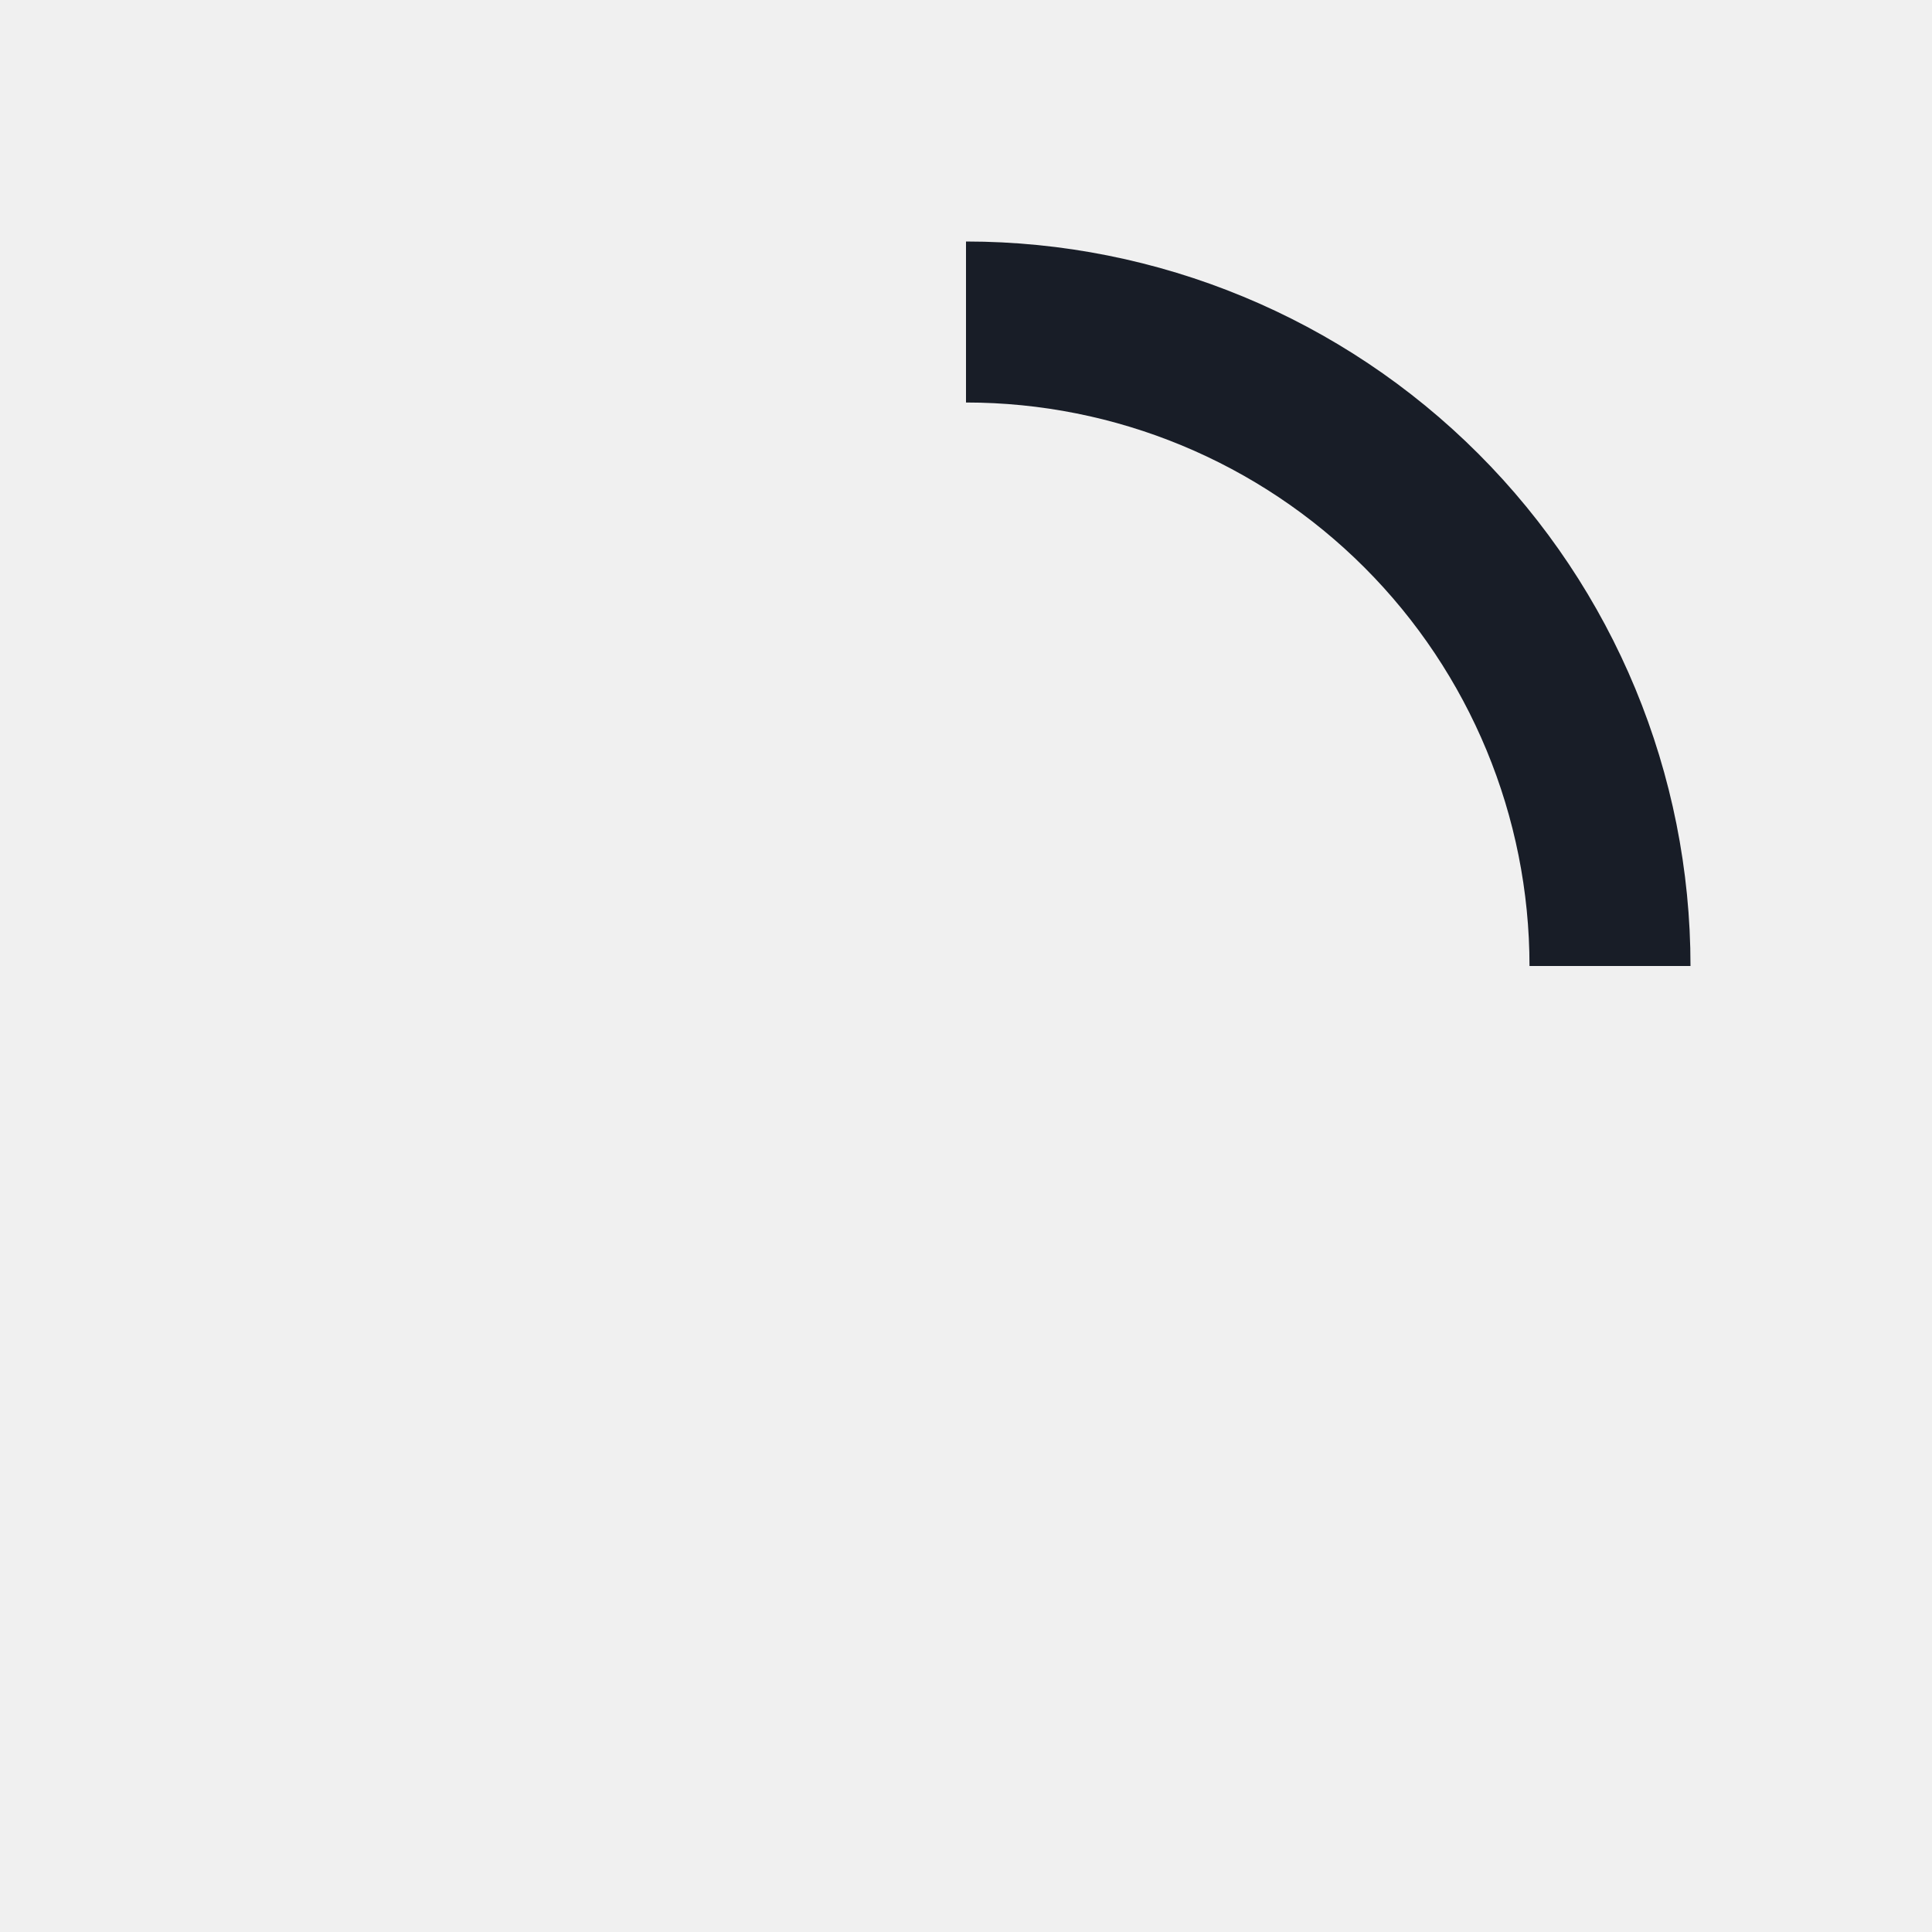
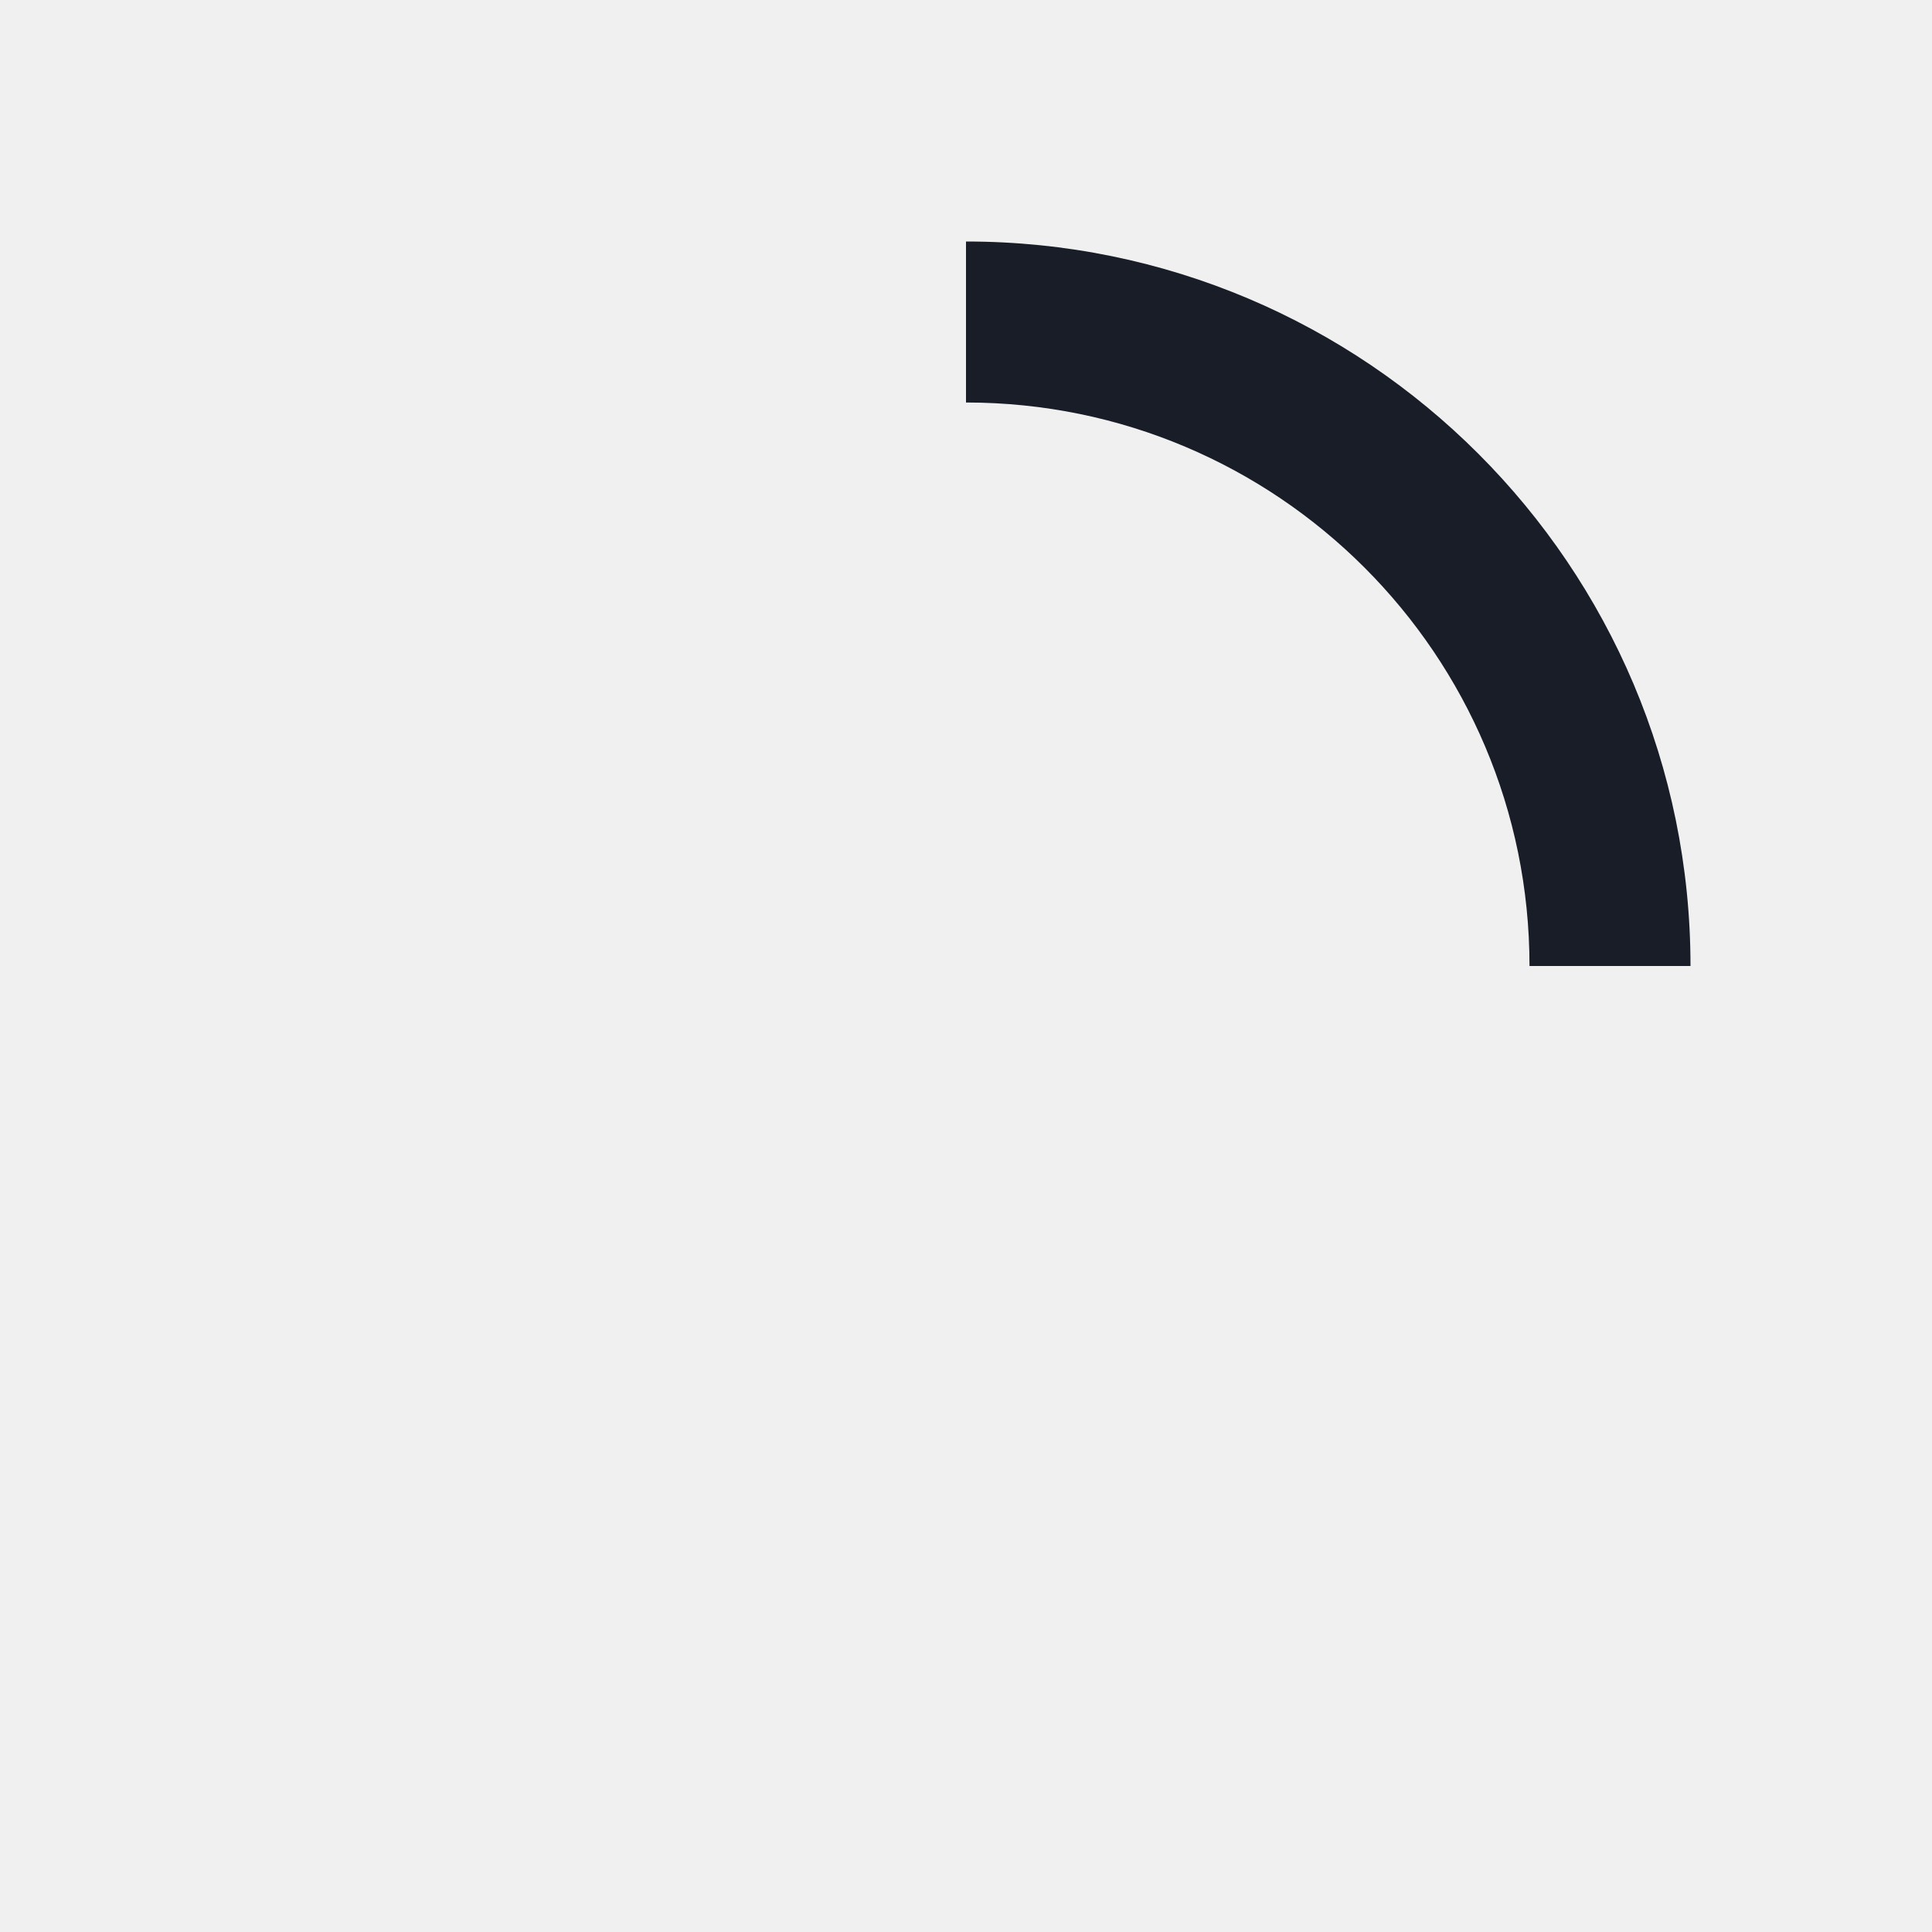
- <svg xmlns="http://www.w3.org/2000/svg" width="24" height="24" viewBox="0 0 24 24" fill="none">
-   <g clip-path="url(#clip0_58_16748)">
-     <path d="M12 3C14.387 3 16.676 3.948 18.364 5.636C20.052 7.324 21 9.613 21 12H19C19 10.143 18.262 8.363 16.95 7.05C15.637 5.737 13.857 5 12 5V3Z" fill="#181D27" />
+ <svg xmlns="http://www.w3.org/2000/svg" width="24" height="24" fill="none" viewBox="0 0 24 24">
+   <g clip-path="url(#a)">
+     <path fill="#181d27" d="M12 3a9 9 0 0 1 9 9h-2a7 7 0 0 0-7-7z" />
  </g>
  <defs>
-     <clipPath id="clip0_58_16748">
-       <rect width="24" height="24" fill="white" />
+     <clipPath id="a">
+       <path fill="#fff" d="M0 0h24v24H0z" />
    </clipPath>
  </defs>
</svg>
